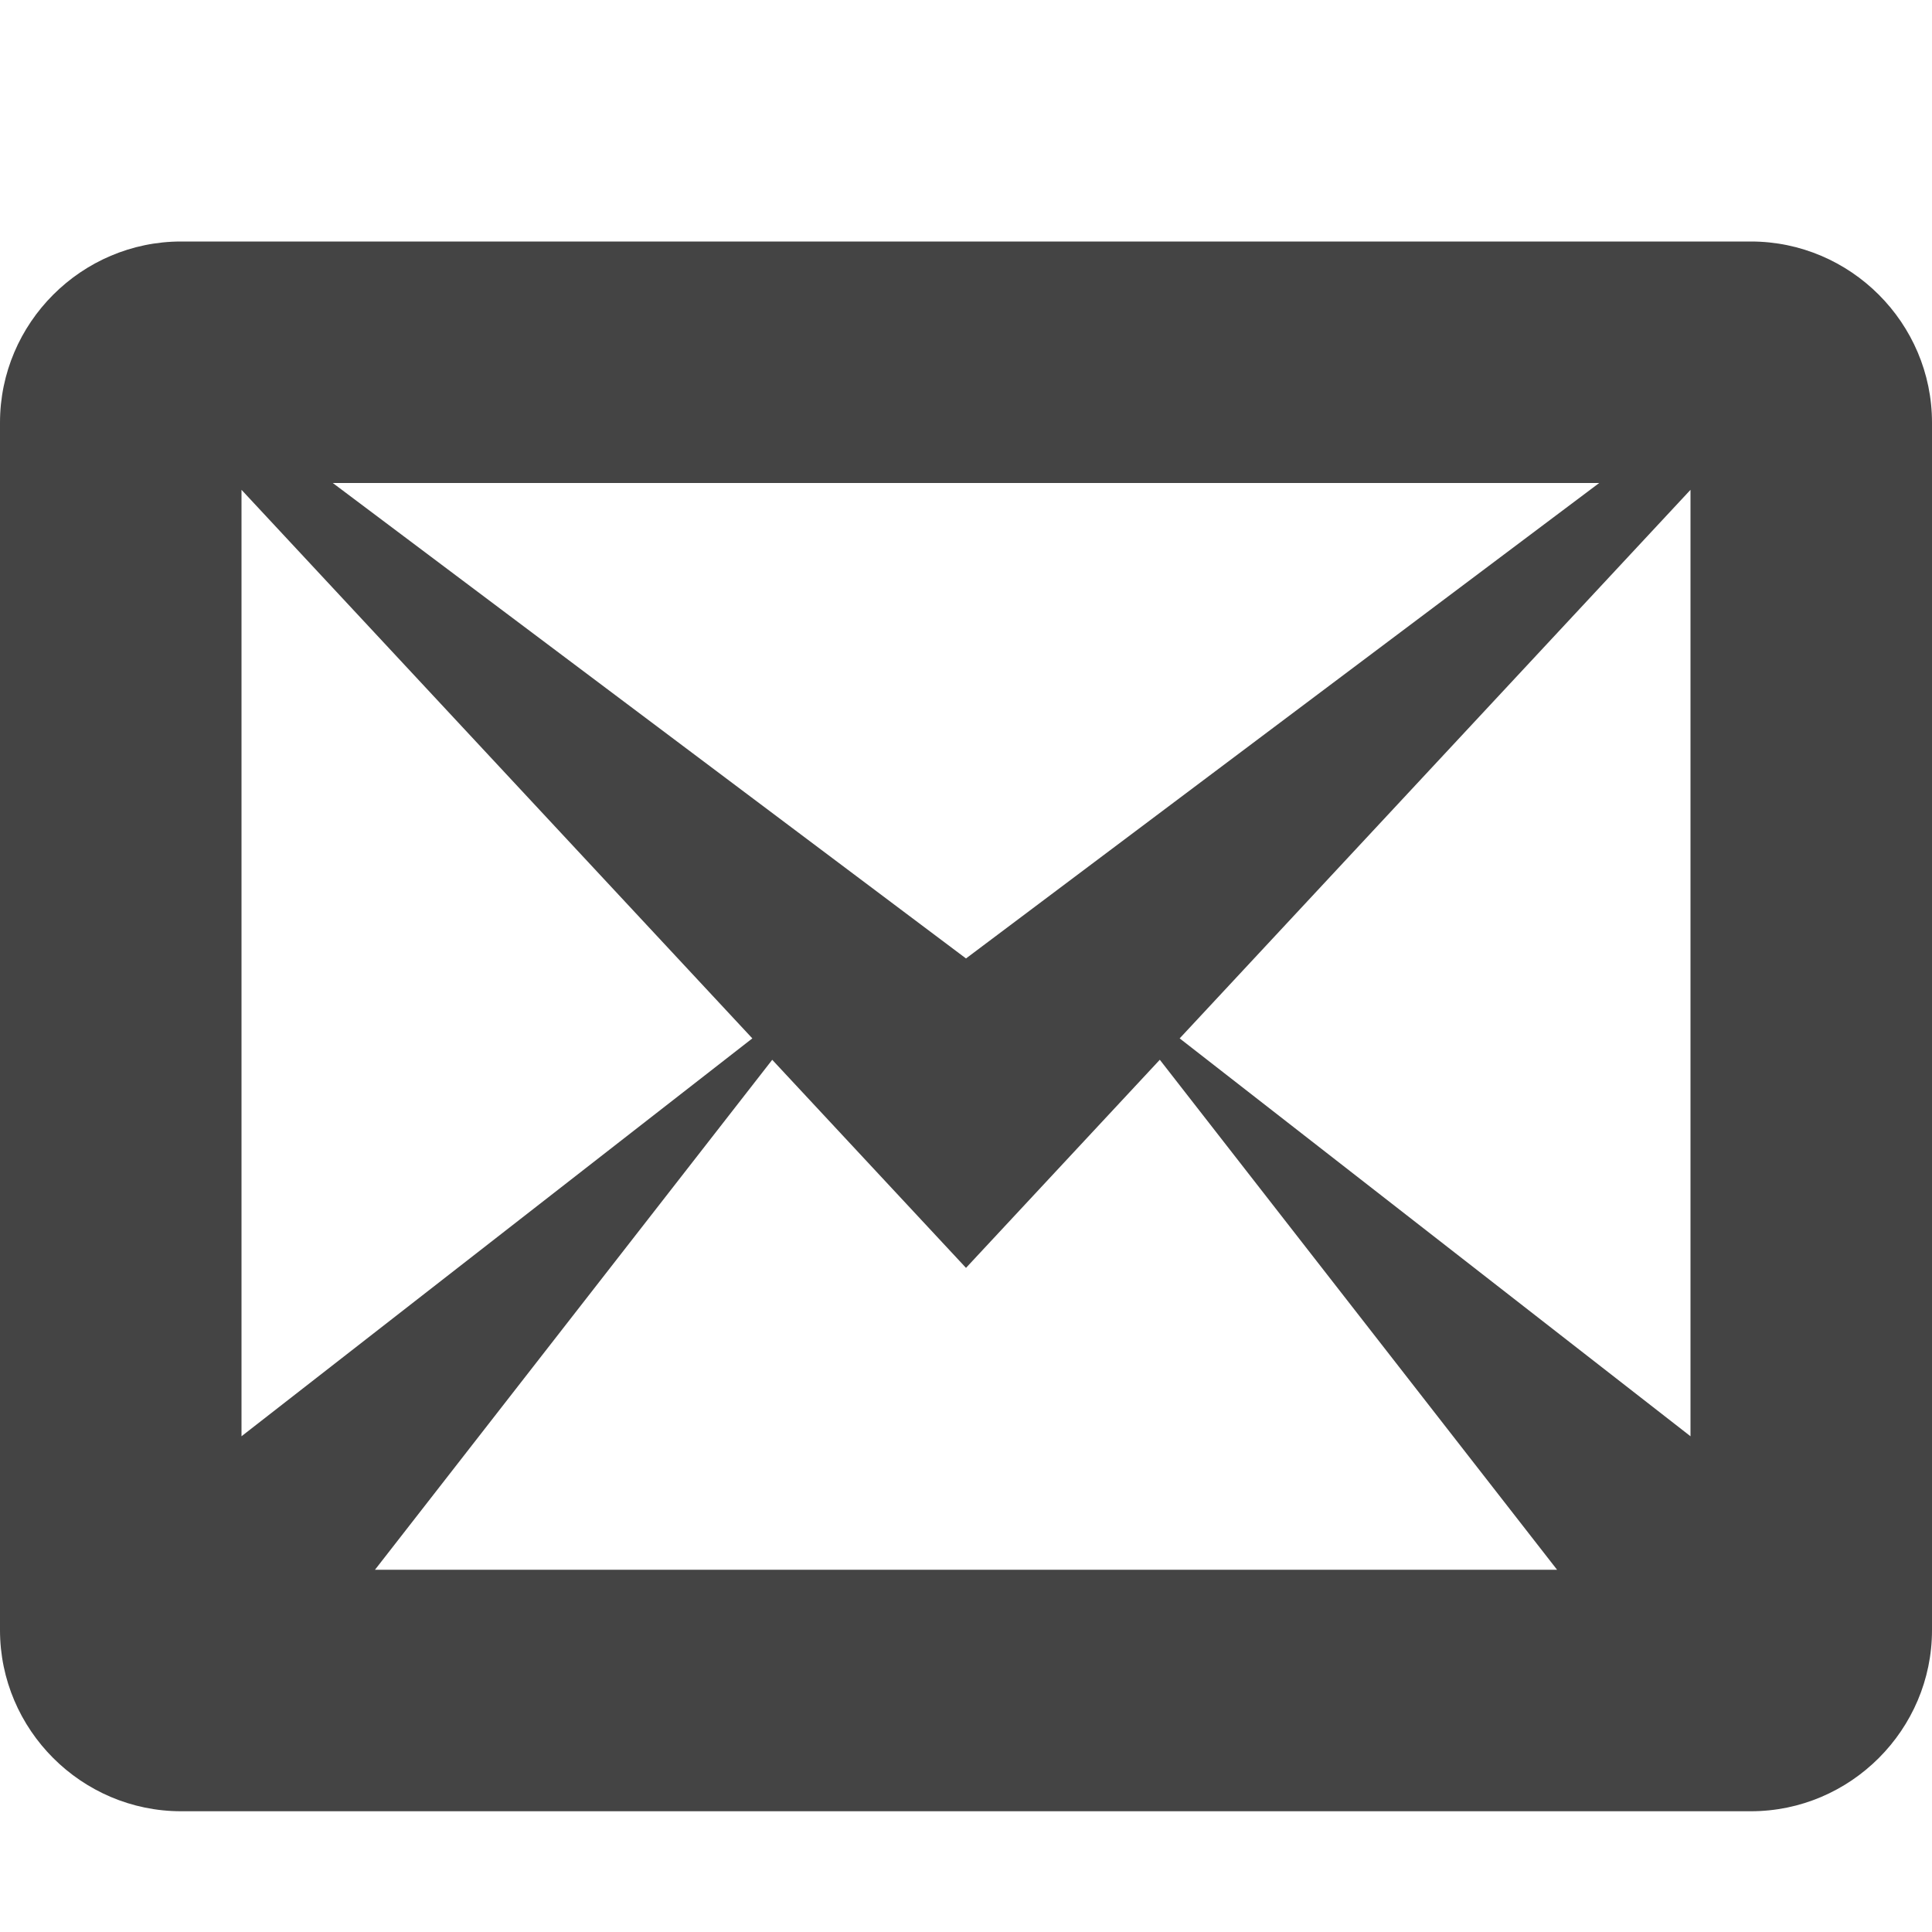
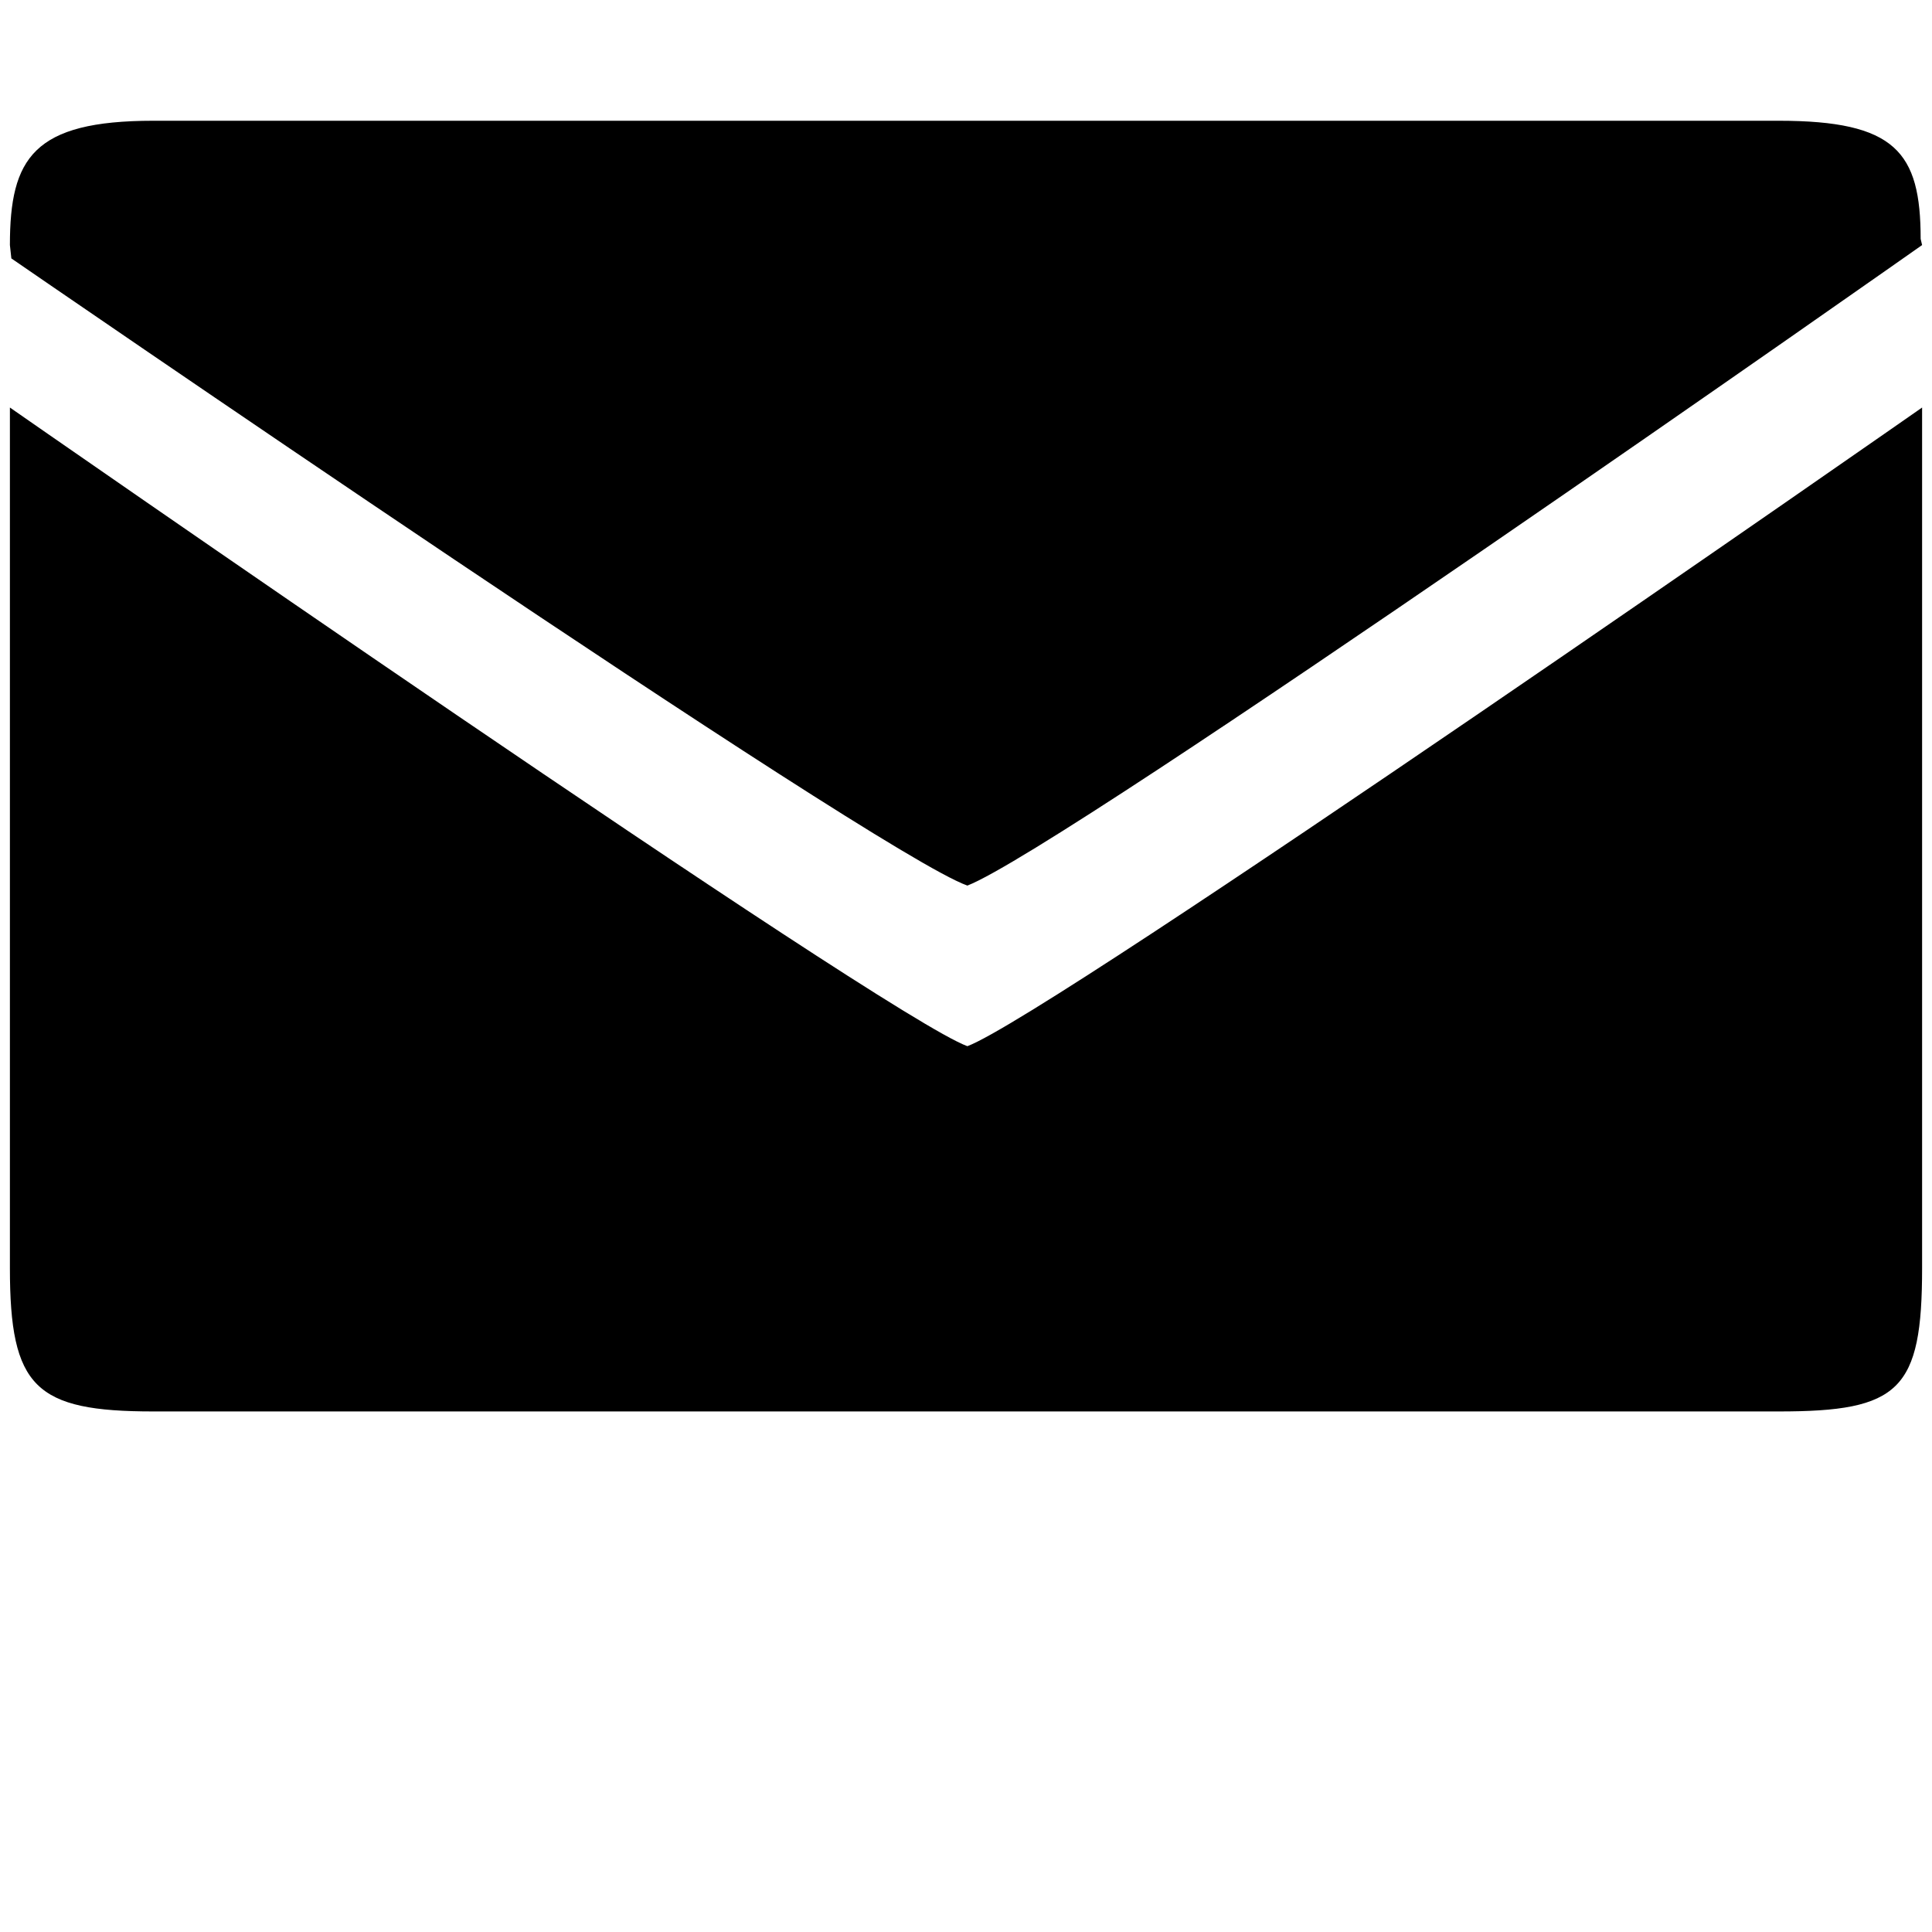
- <svg xmlns="http://www.w3.org/2000/svg" version="1.1" width="32" height="32" viewBox="0 0 32 32">
-   <path fill="#444" d="M29 4h-26c-1.65 0-3 1.35-3 3v20c0 1.65 1.35 3 3 3h26c1.65 0 3-1.35 3-3v-20c0-1.65-1.35-3-3-3zM12.461 17.199l-8.461 6.59v-15.676l8.461 9.086zM5.512 8h20.976l-10.488 7.875-10.488-7.875zM12.79 17.553l3.21 3.447 3.21-3.447 6.58 8.447h-19.579l6.58-8.447zM19.539 17.199l8.461-9.086v15.676l-8.461-6.59z" />
+ <svg xmlns="http://www.w3.org/2000/svg" version="1.1" id="Layer_1" x="0px" y="0px" width="32px" height="32px" viewBox="0 0 32 32" enable-background="new 0 0 32 32" xml:space="preserve">
+   <path d="M31.836,21.003V6.75c0,0-14.411,10.057-15.813,10.578C14.646,16.83,0.164,6.75,0.164,6.75v14.252  c0,1.979,0.419,2.376,2.375,2.376h26.92C31.463,23.379,31.836,23.029,31.836,21.003z M31.812,3.957C31.812,2.515,31.393,2,29.46,2  H2.54C0.552,2,0.164,2.618,0.164,4.059L0.188,4.28c0,0,14.307,9.851,15.835,10.388c1.618-0.625,15.813-10.609,15.813-10.609  L31.812,3.957z" />
</svg>
